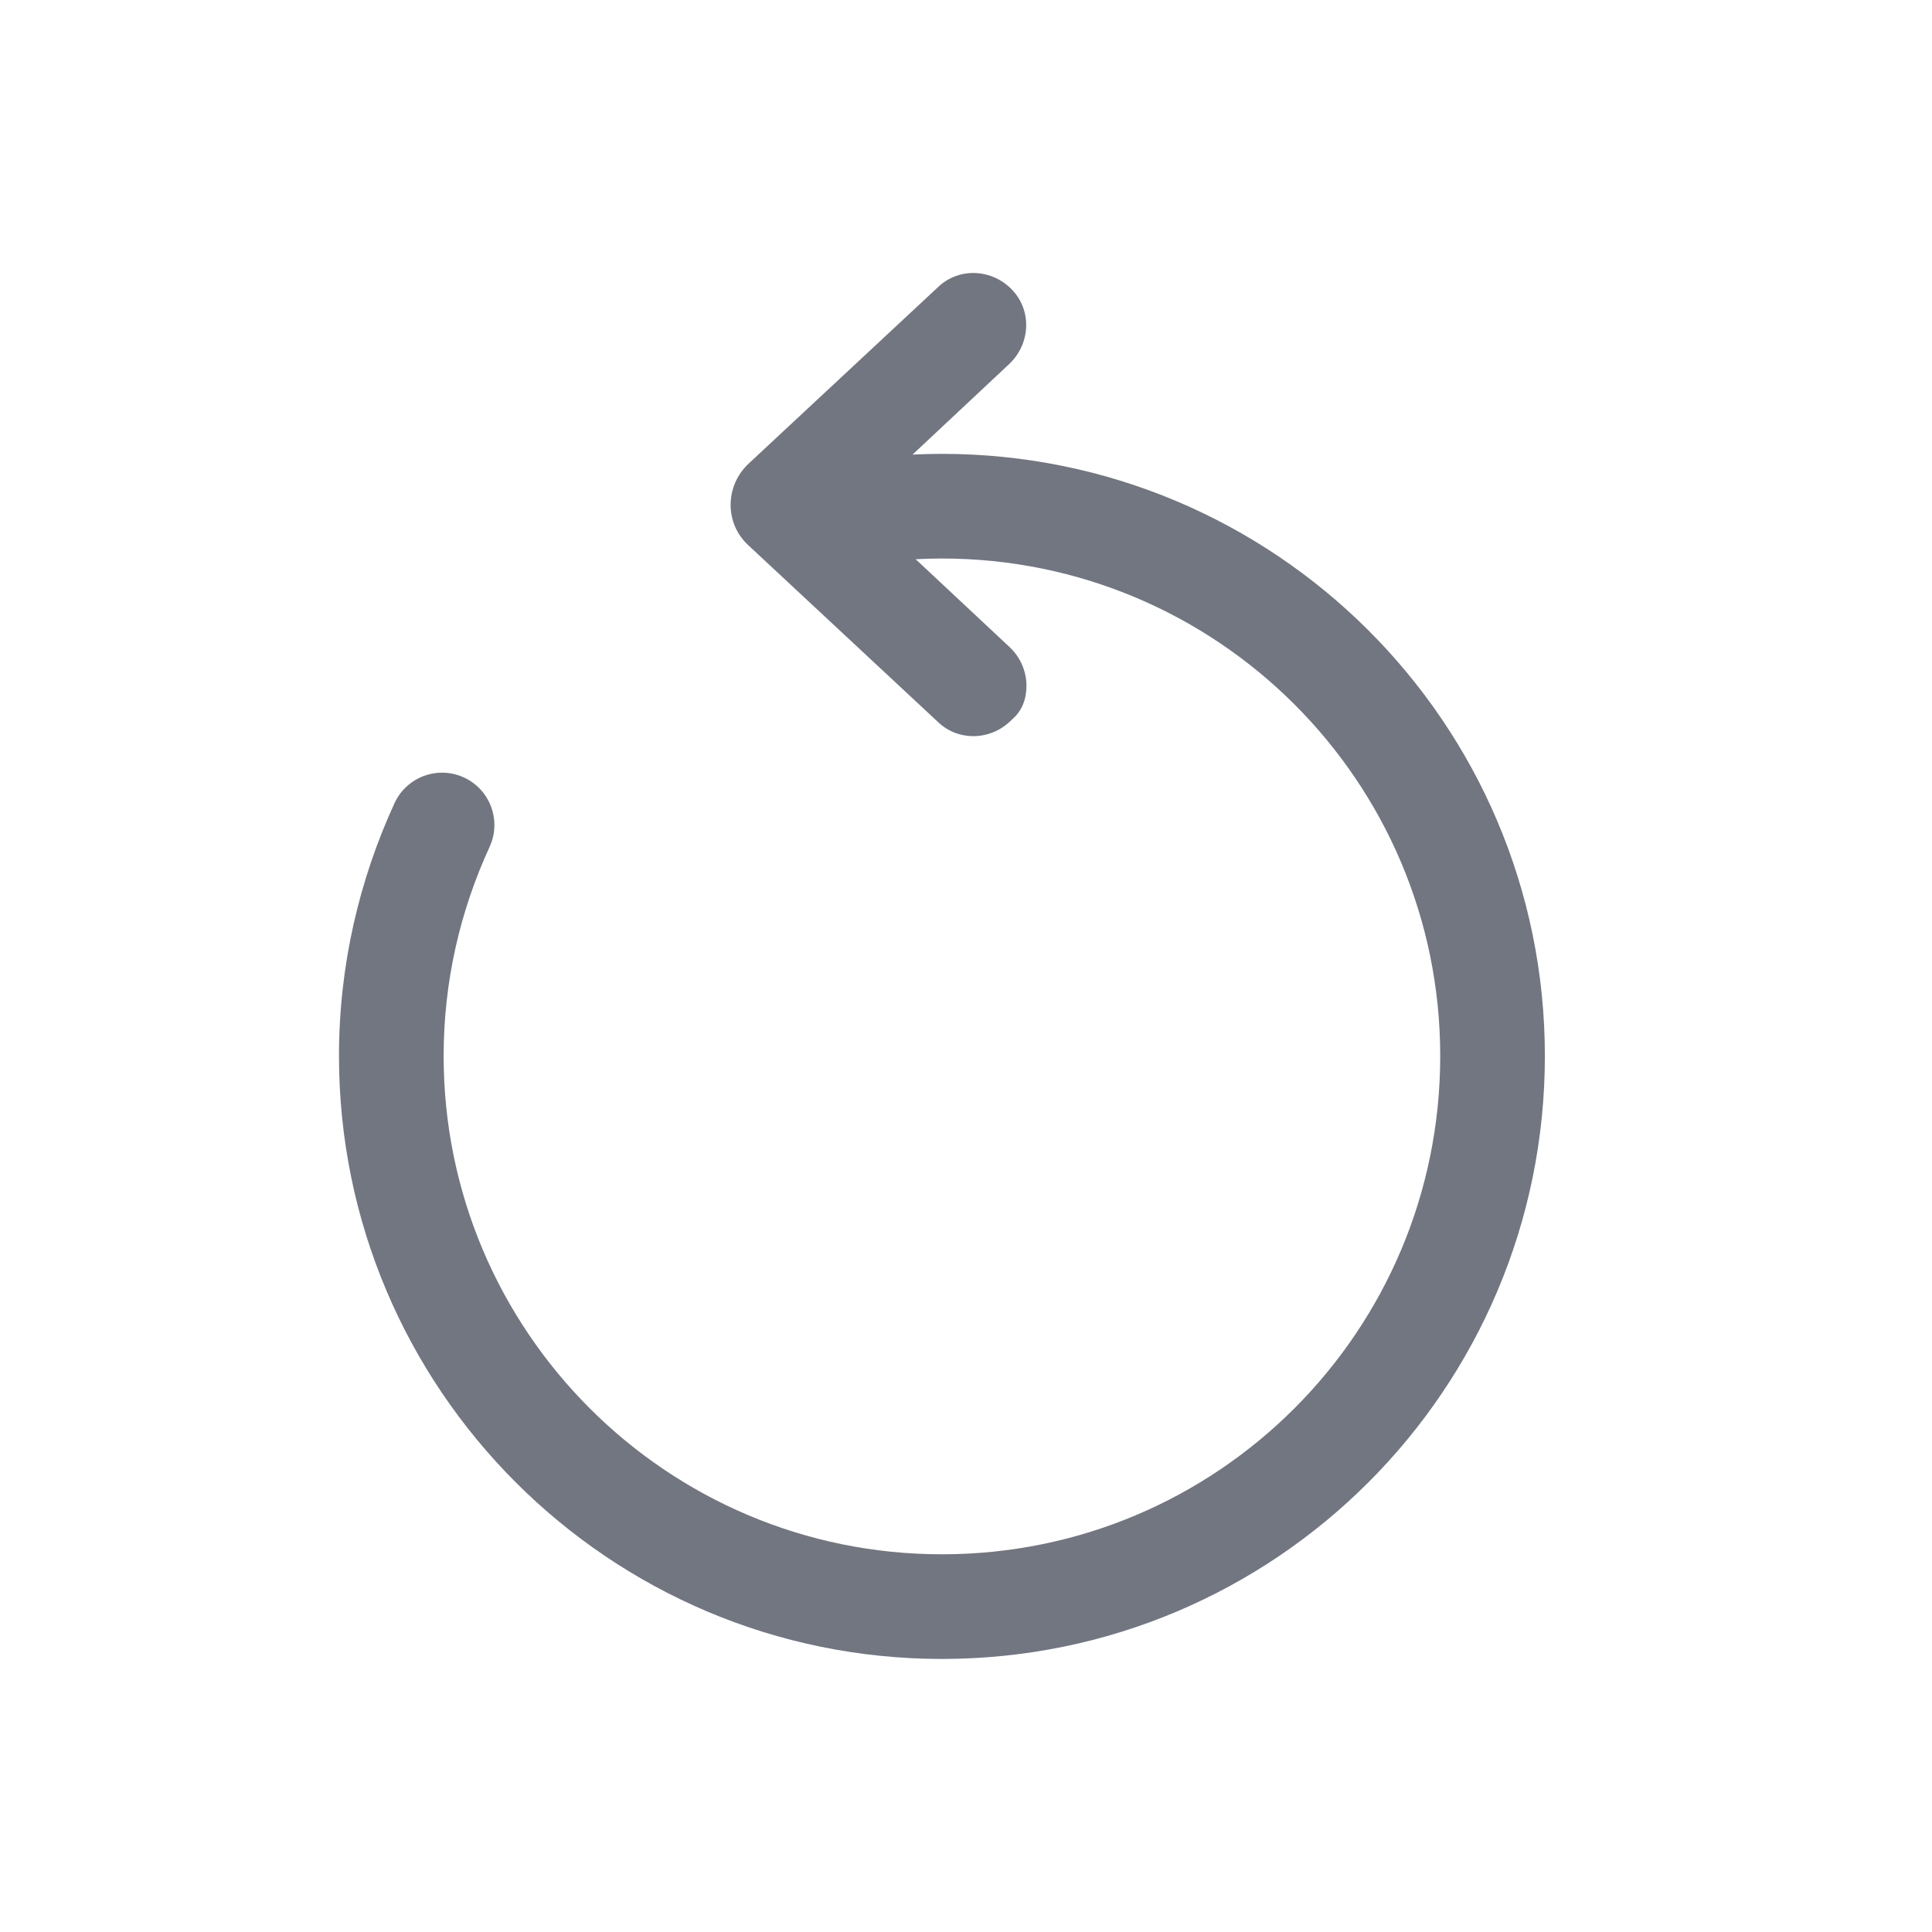
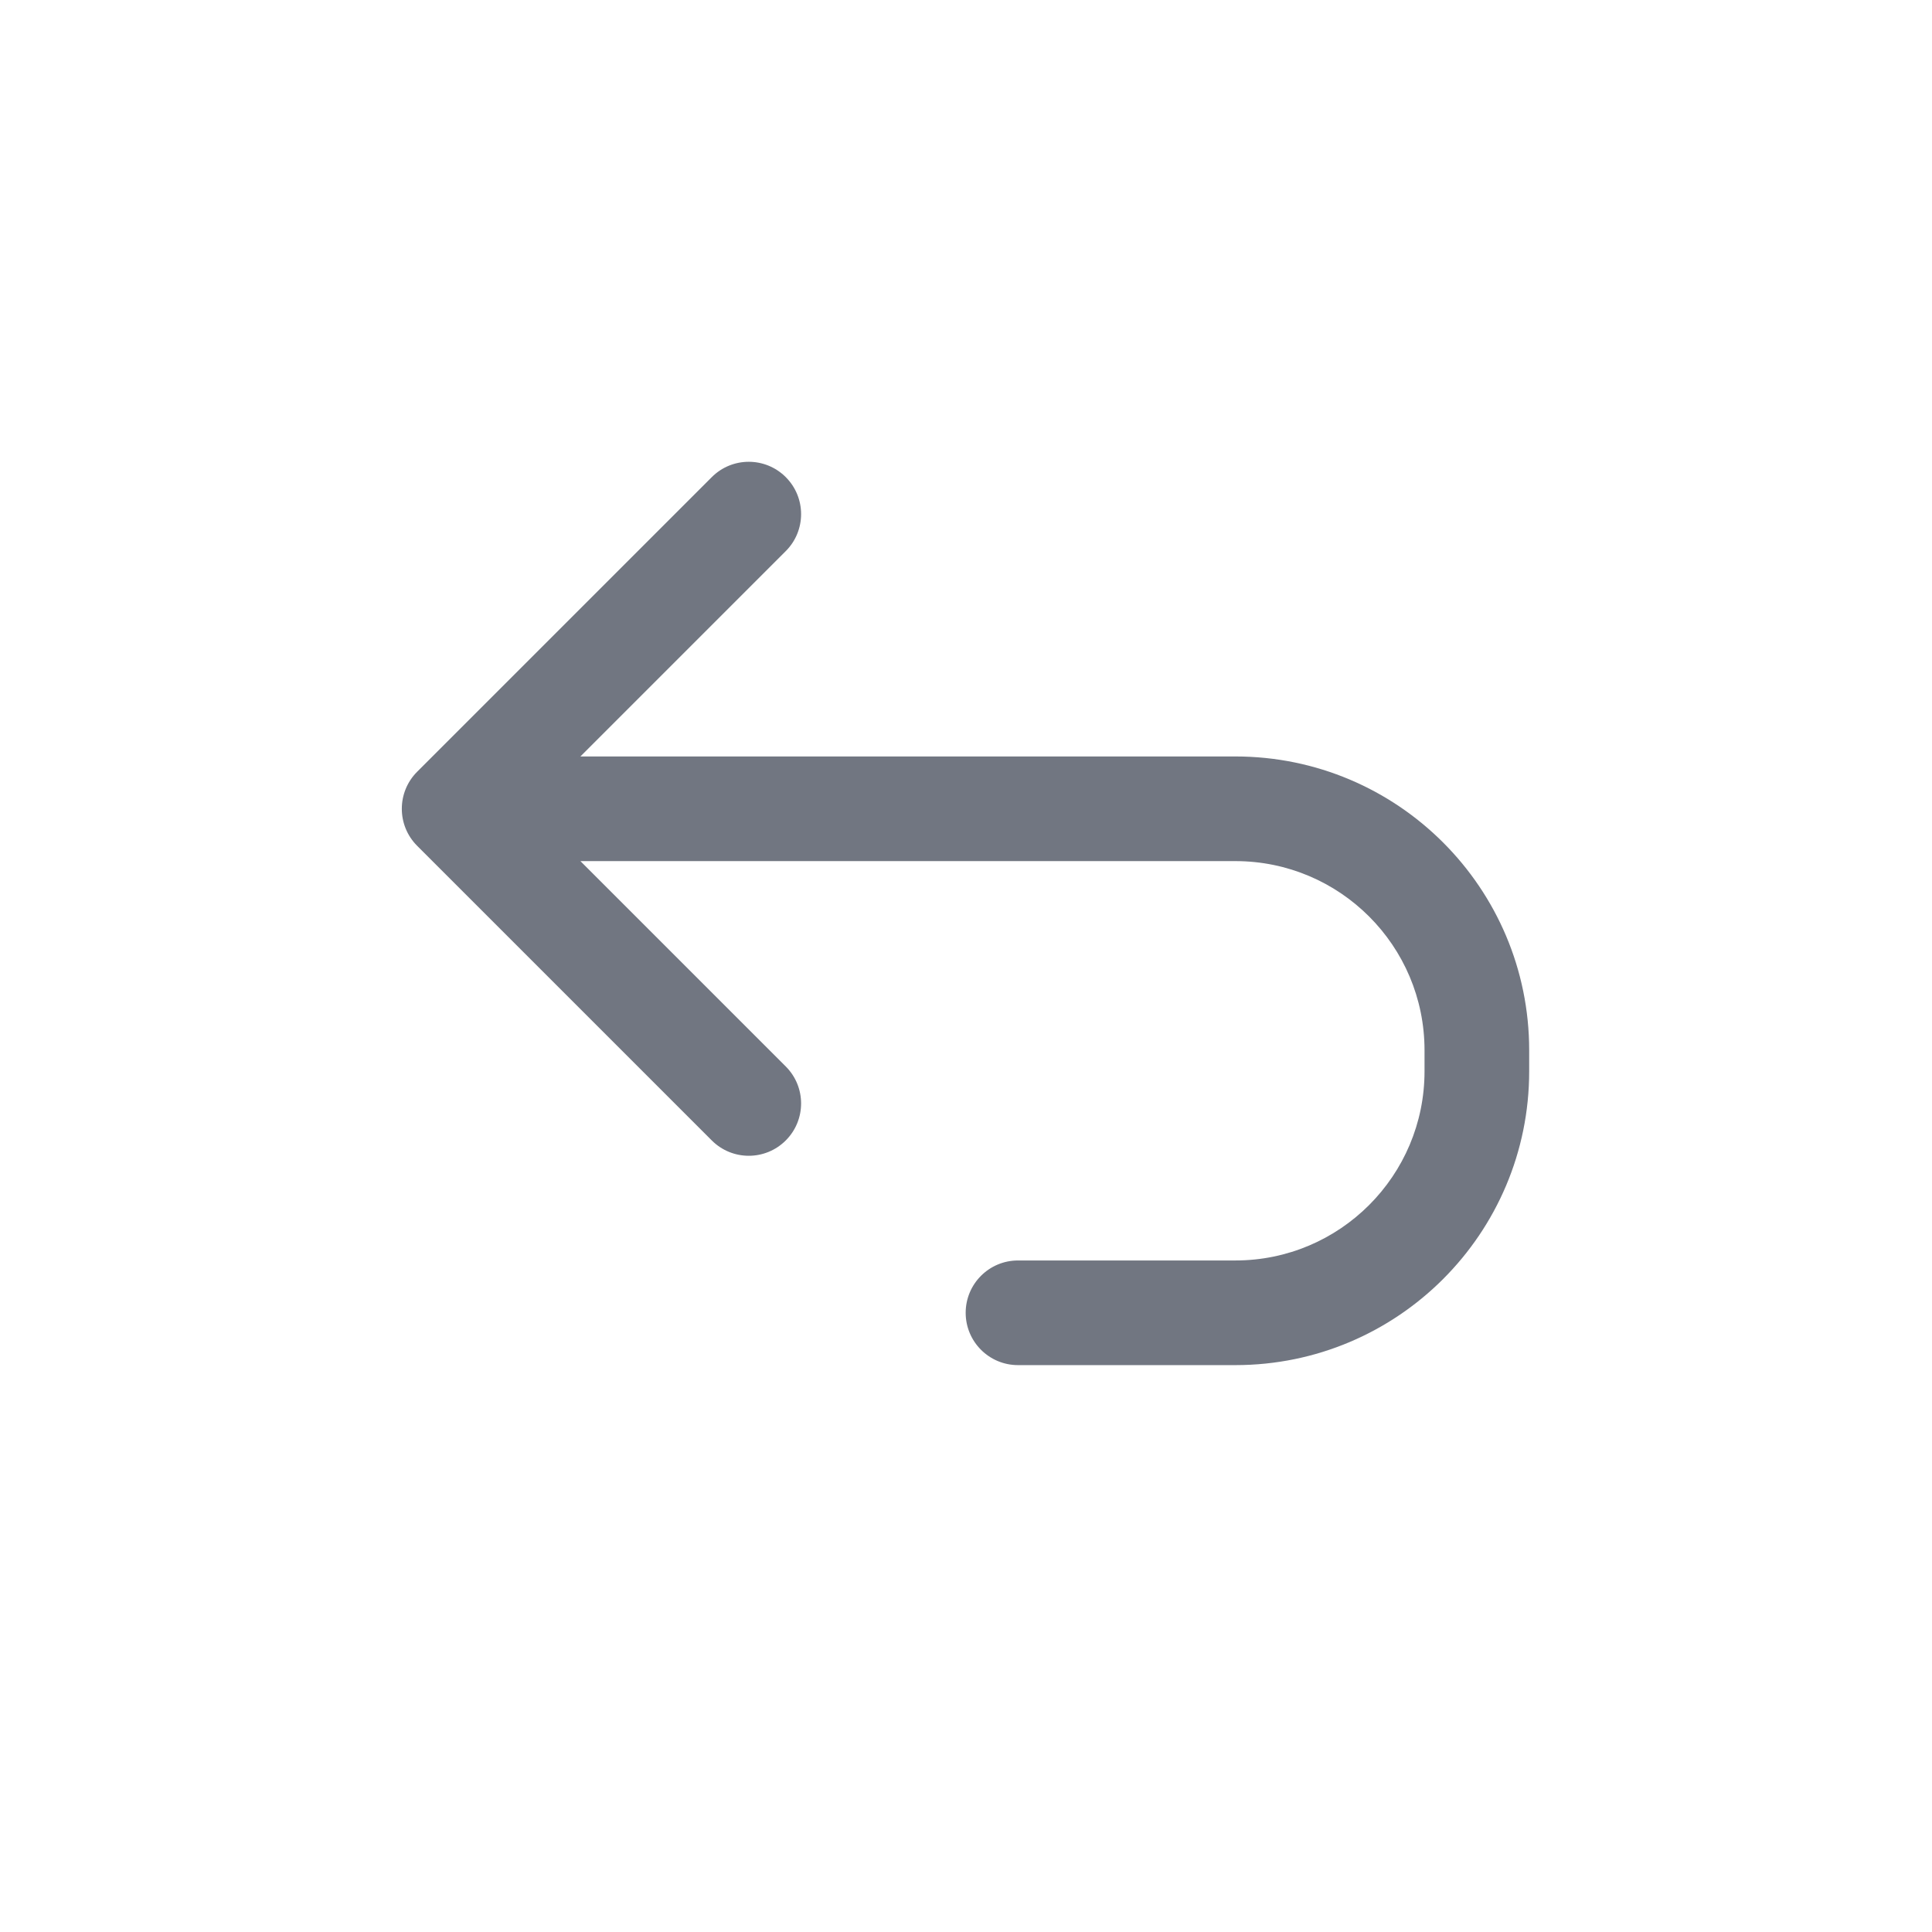
<svg xmlns="http://www.w3.org/2000/svg" width="24" height="24" viewBox="0 0 24 24" fill="none">
-   <path d="M6.082 10.52C5.719 11.309 5.511 12.186 5.511 13.118C5.511 16.53 8.281 19.308 11.701 19.308C15.122 19.308 17.891 16.539 17.891 13.118C17.891 9.699 15.114 6.938 11.701 6.938C11.592 6.938 11.483 6.941 11.375 6.947L12.541 8.038C12.681 8.168 12.751 8.348 12.751 8.518C12.751 8.678 12.701 8.828 12.571 8.938C12.321 9.198 11.911 9.218 11.651 8.968L9.301 6.778C9.001 6.508 9.001 6.038 9.301 5.758L11.651 3.568C11.911 3.318 12.321 3.338 12.571 3.598C12.821 3.858 12.801 4.268 12.541 4.518L11.336 5.647C11.457 5.641 11.579 5.638 11.701 5.638C15.829 5.638 19.191 8.978 19.191 13.118C19.191 17.257 15.84 20.608 11.701 20.608C7.562 20.608 4.211 17.247 4.211 13.118C4.211 11.99 4.464 10.928 4.901 9.977C5.051 9.651 5.437 9.508 5.763 9.658C6.089 9.808 6.232 10.194 6.082 10.52Z" fill="#717681" />
+   <path d="M5.182 9.587C4.928 9.841 4.928 10.253 5.182 10.507L8.842 14.167C9.096 14.421 9.507 14.421 9.761 14.167C10.015 13.913 10.015 13.502 9.761 13.248L7.21 10.697H15.346C16.644 10.697 17.696 11.749 17.696 13.047V13.308C17.696 14.605 16.644 15.658 15.346 15.658H12.646C12.287 15.658 11.996 15.949 11.996 16.308C11.996 16.667 12.287 16.958 12.646 16.958H15.346C17.362 16.958 18.996 15.323 18.996 13.308V13.047C18.996 11.031 17.362 9.397 15.346 9.397H7.21L9.761 6.846C10.015 6.592 10.015 6.181 9.761 5.927C9.507 5.673 9.096 5.673 8.842 5.927L5.182 9.587Z" fill="#717681" />
</svg>
